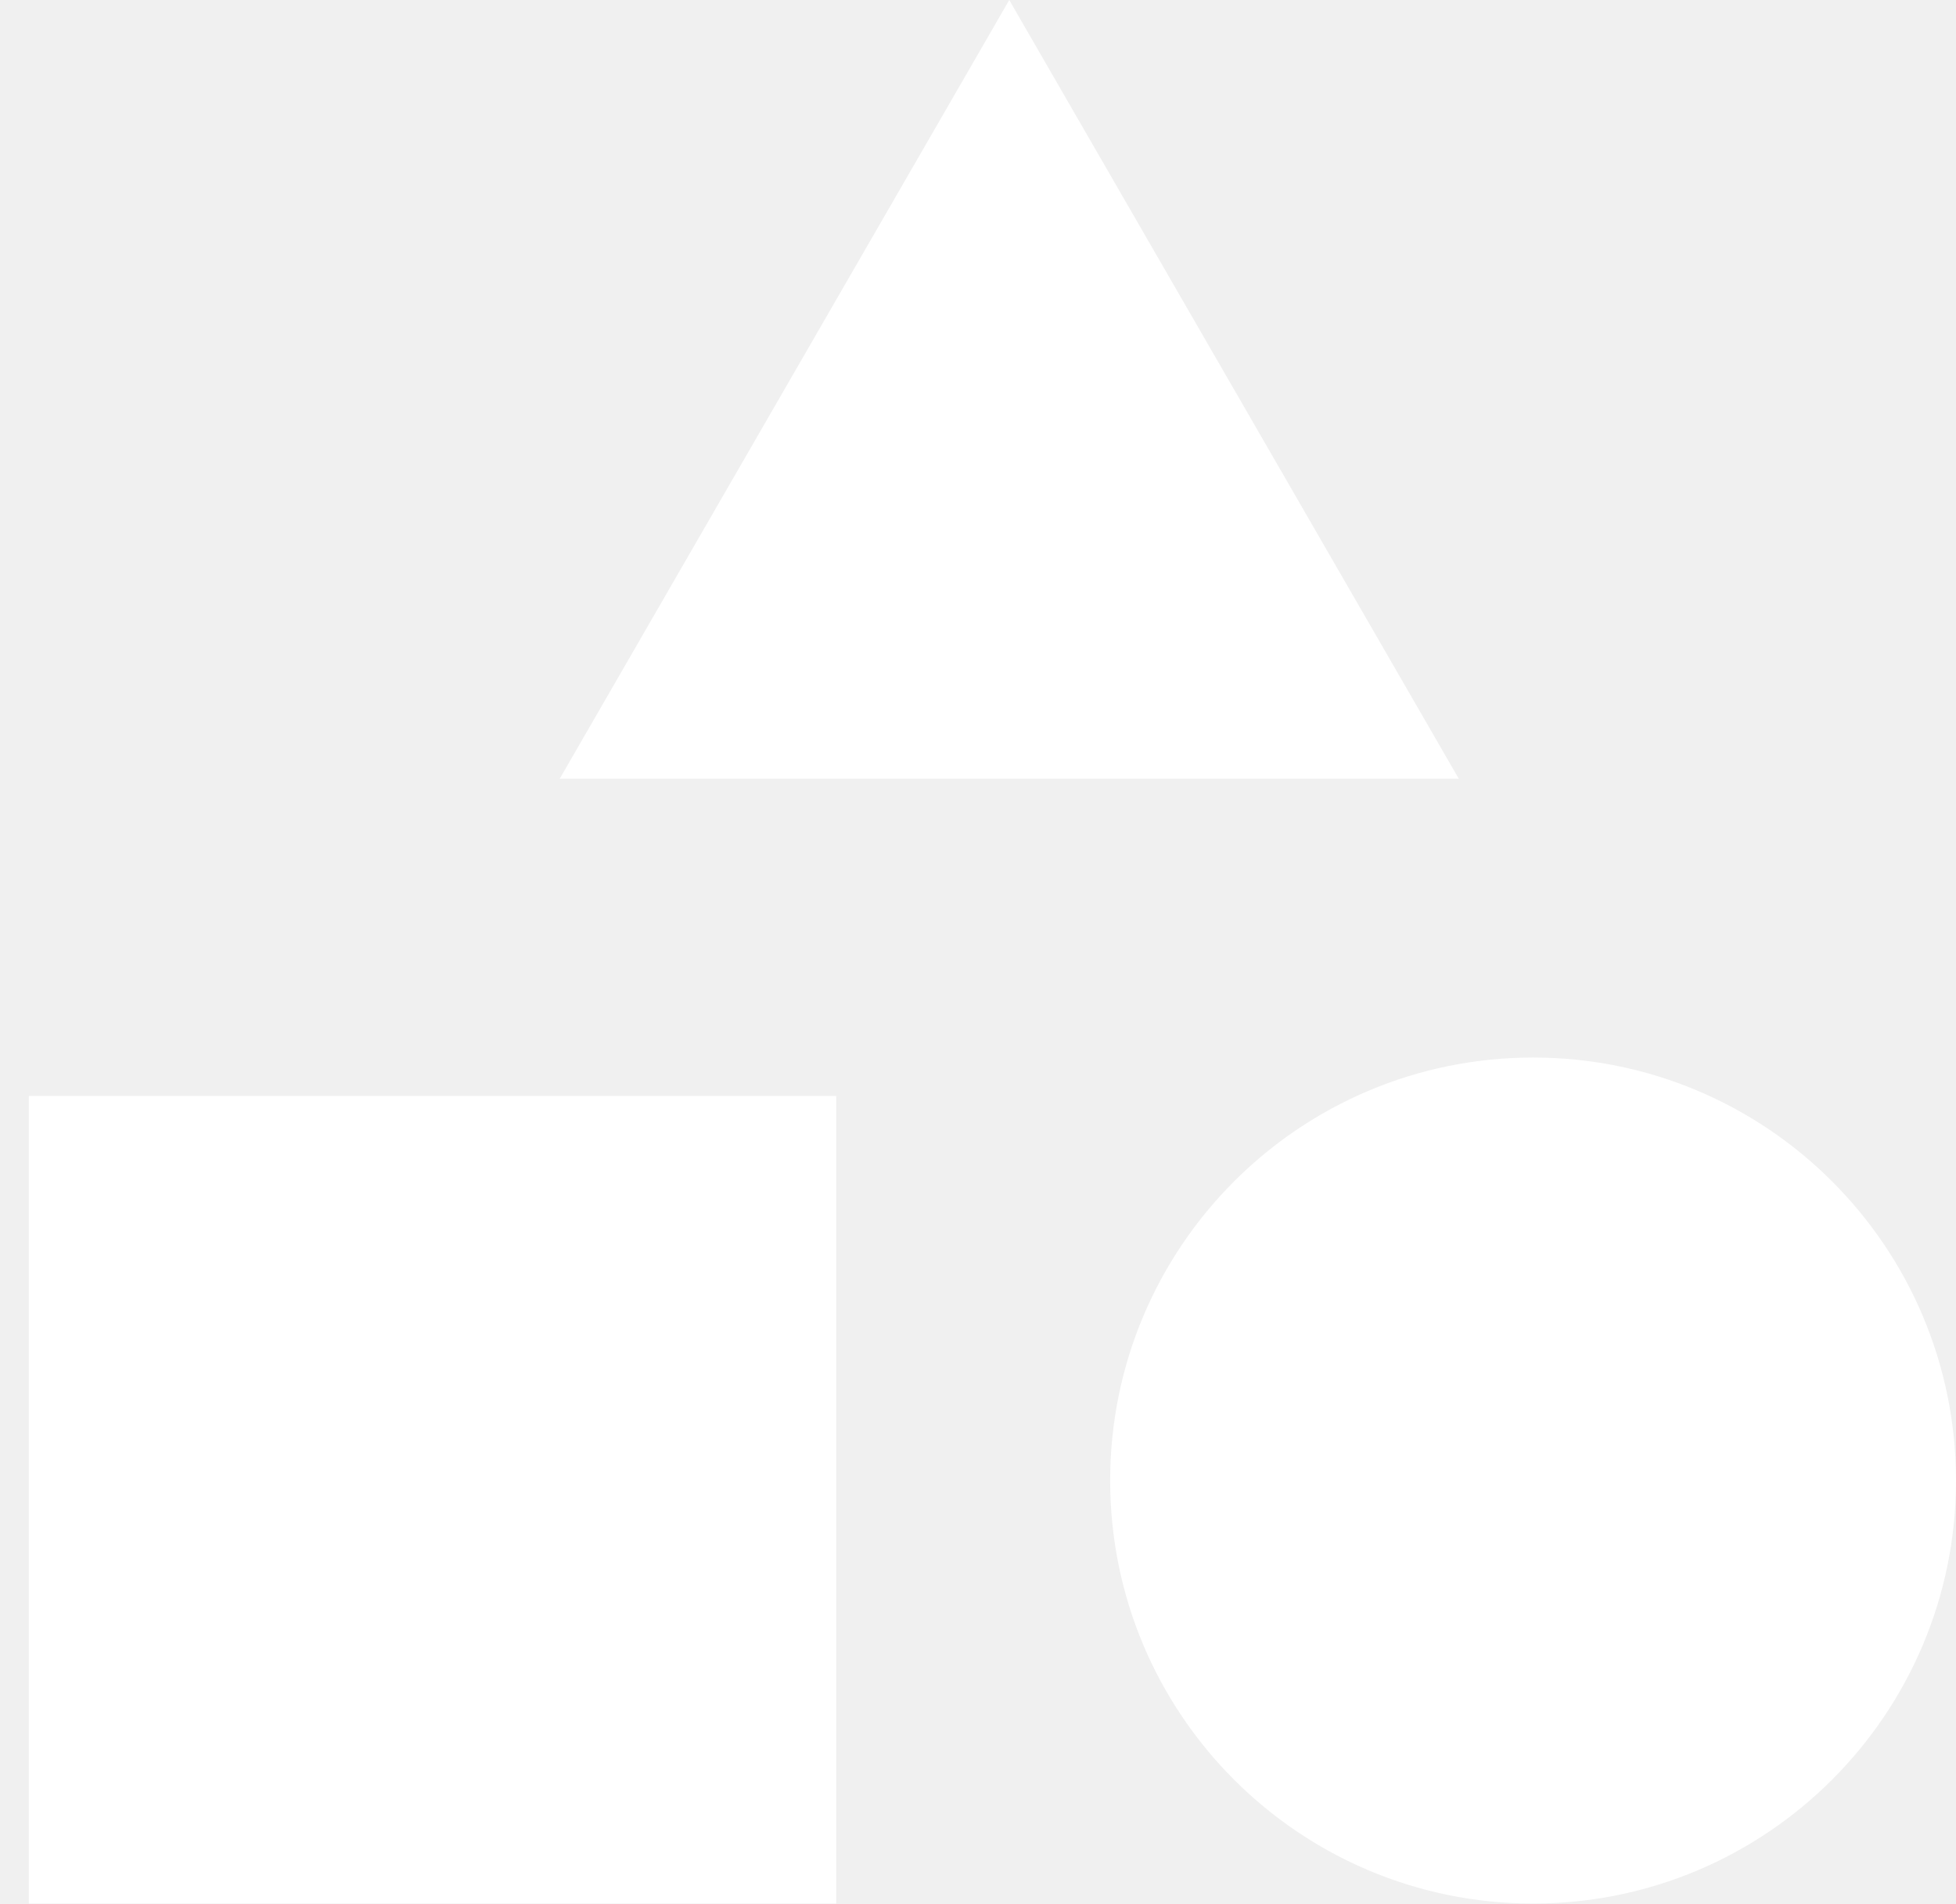
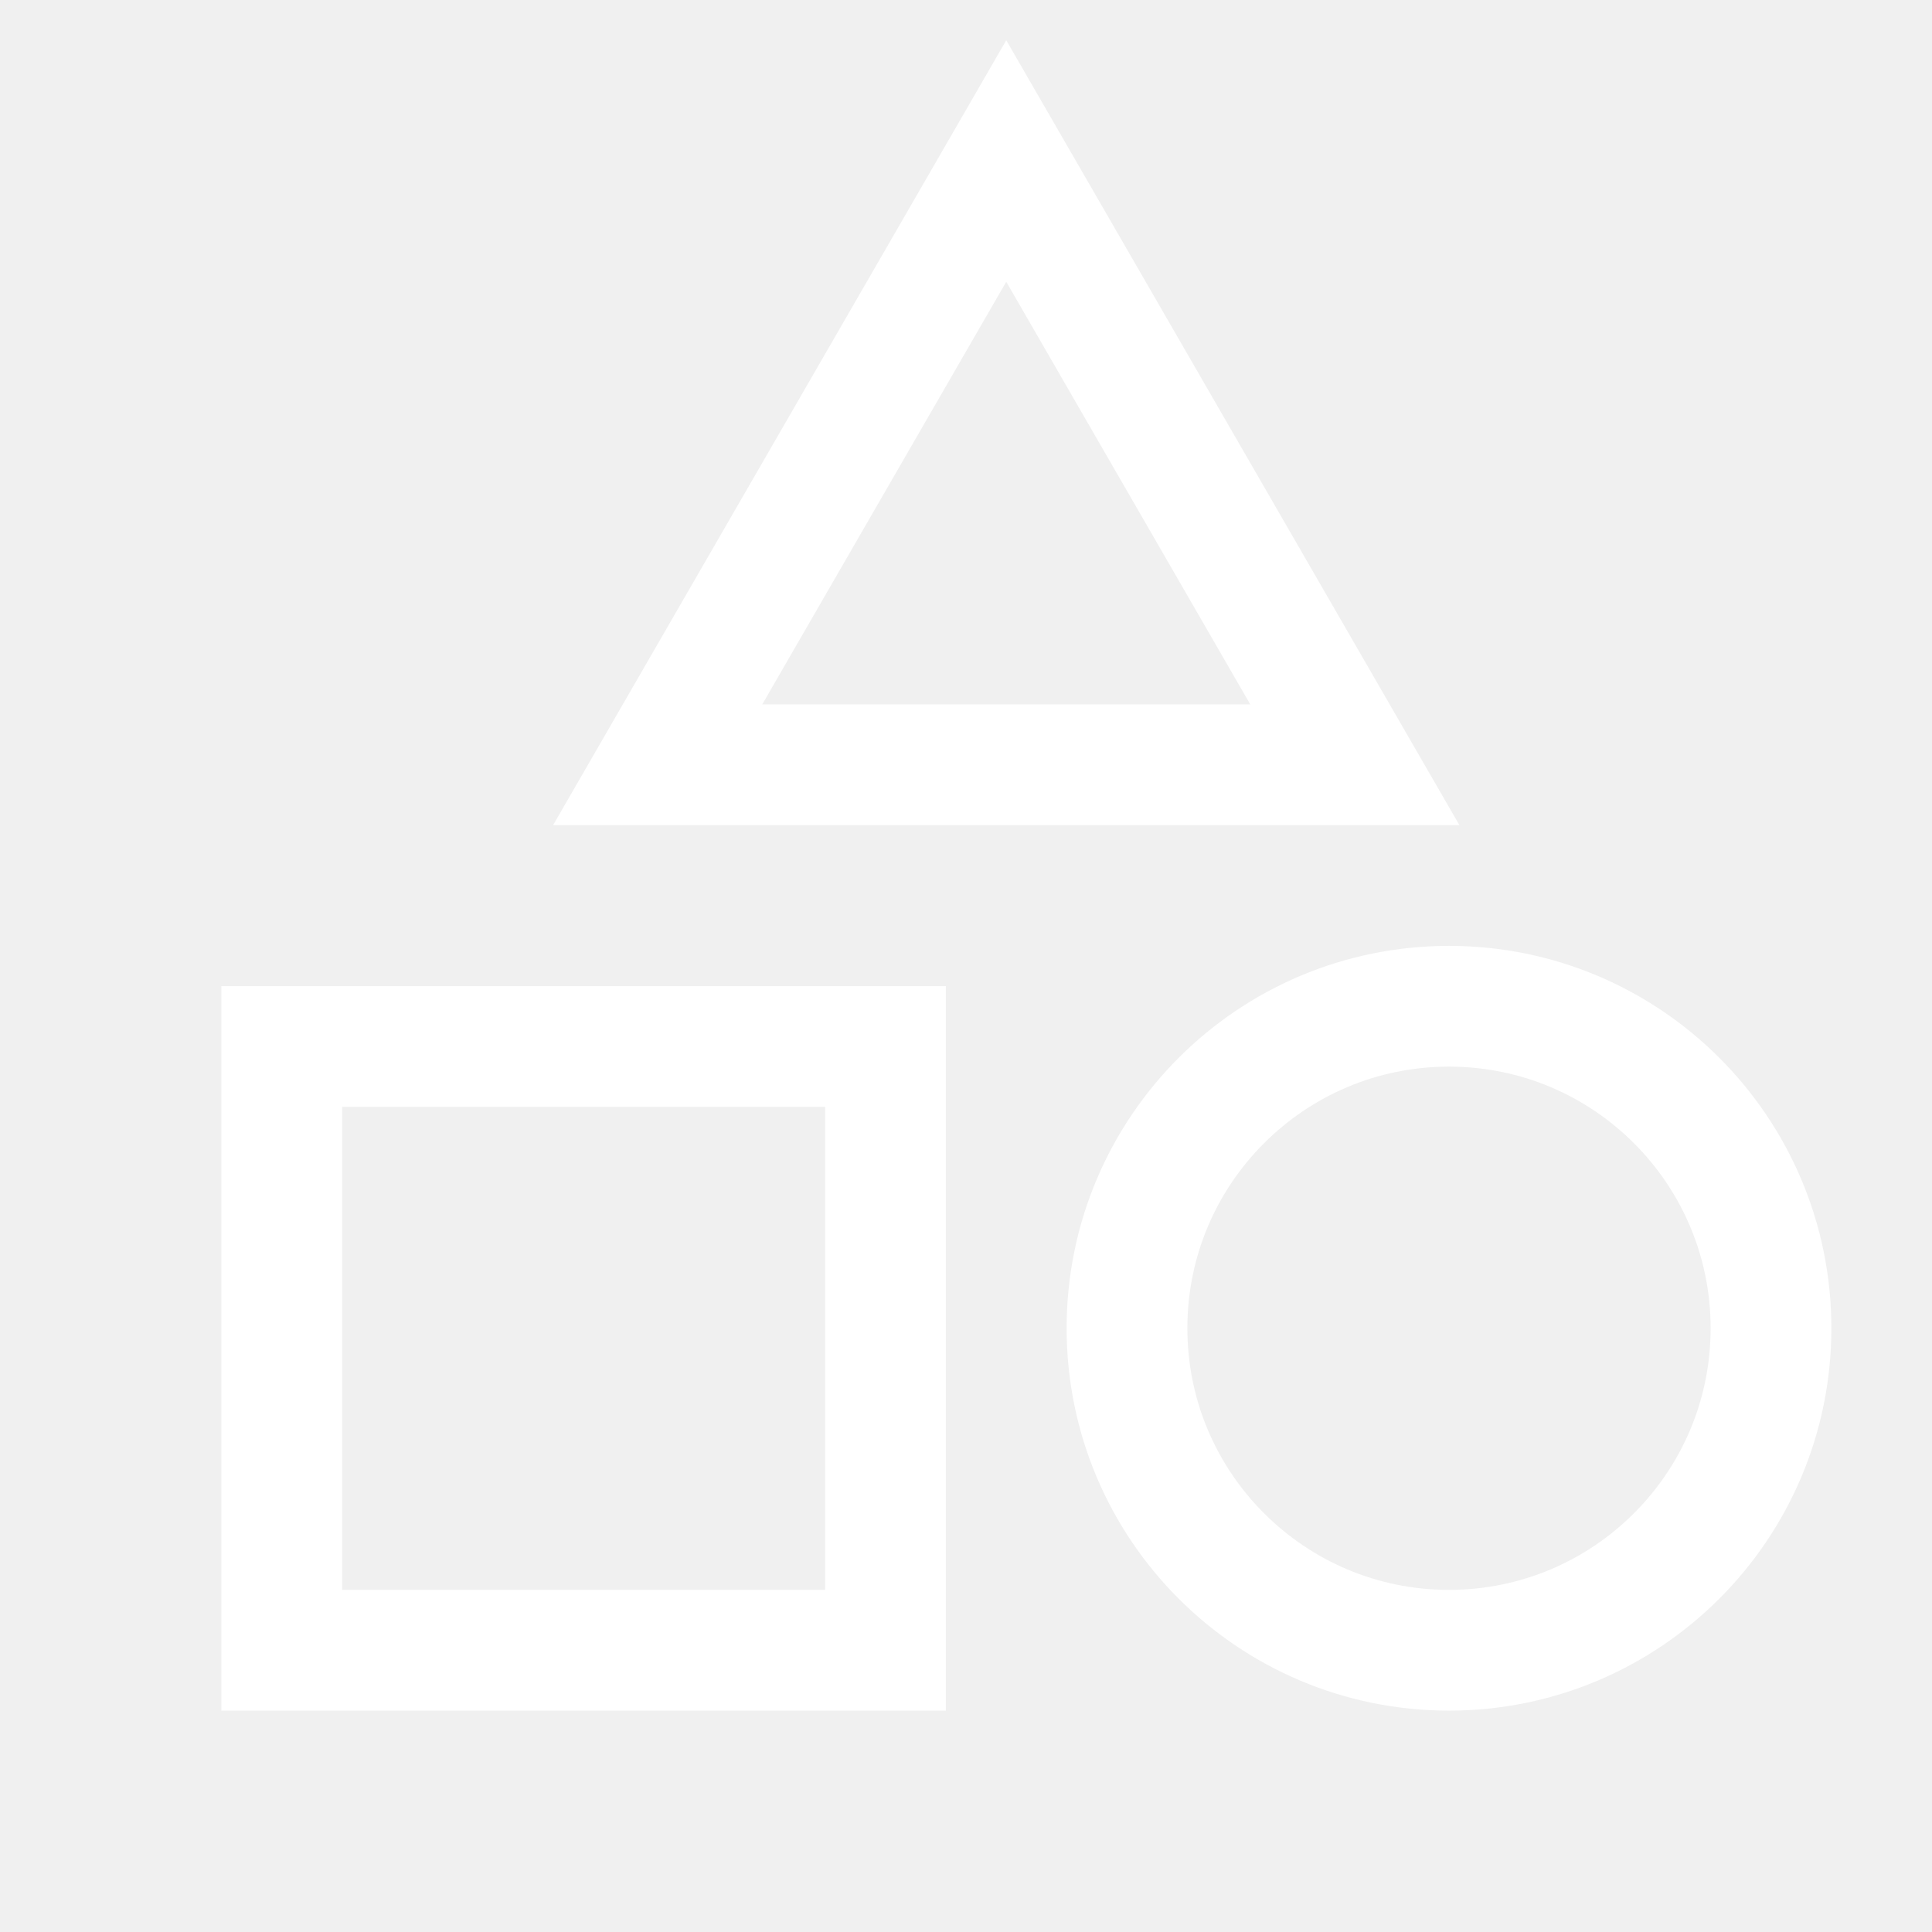
- <svg xmlns="http://www.w3.org/2000/svg" width="37" height="36" viewBox="0 0 37 36" fill="none">
-   <rect x="1.545" y="21.727" width="13.273" height="13.273" fill="white" stroke="white" stroke-width="2" />
-   <circle cx="29" cy="28" r="7" fill="white" stroke="white" stroke-width="2" />
-   <path d="M12.32 13.727L19.091 2L25.862 13.727H12.32Z" fill="white" stroke="white" stroke-width="2" />
+ <svg xmlns="http://www.w3.org/2000/svg" width="48" height="48" viewBox="0 0 48 48" fill="none">
+   <rect x="7" y="26" width="15" height="15" stroke="white" stroke-width="3" />
+   <circle cx="36" cy="33" r="8" stroke="white" stroke-width="3" />
+   <path d="M25 4L33.66 19H16.34L25 4Z" stroke="white" stroke-width="3" />
</svg>
